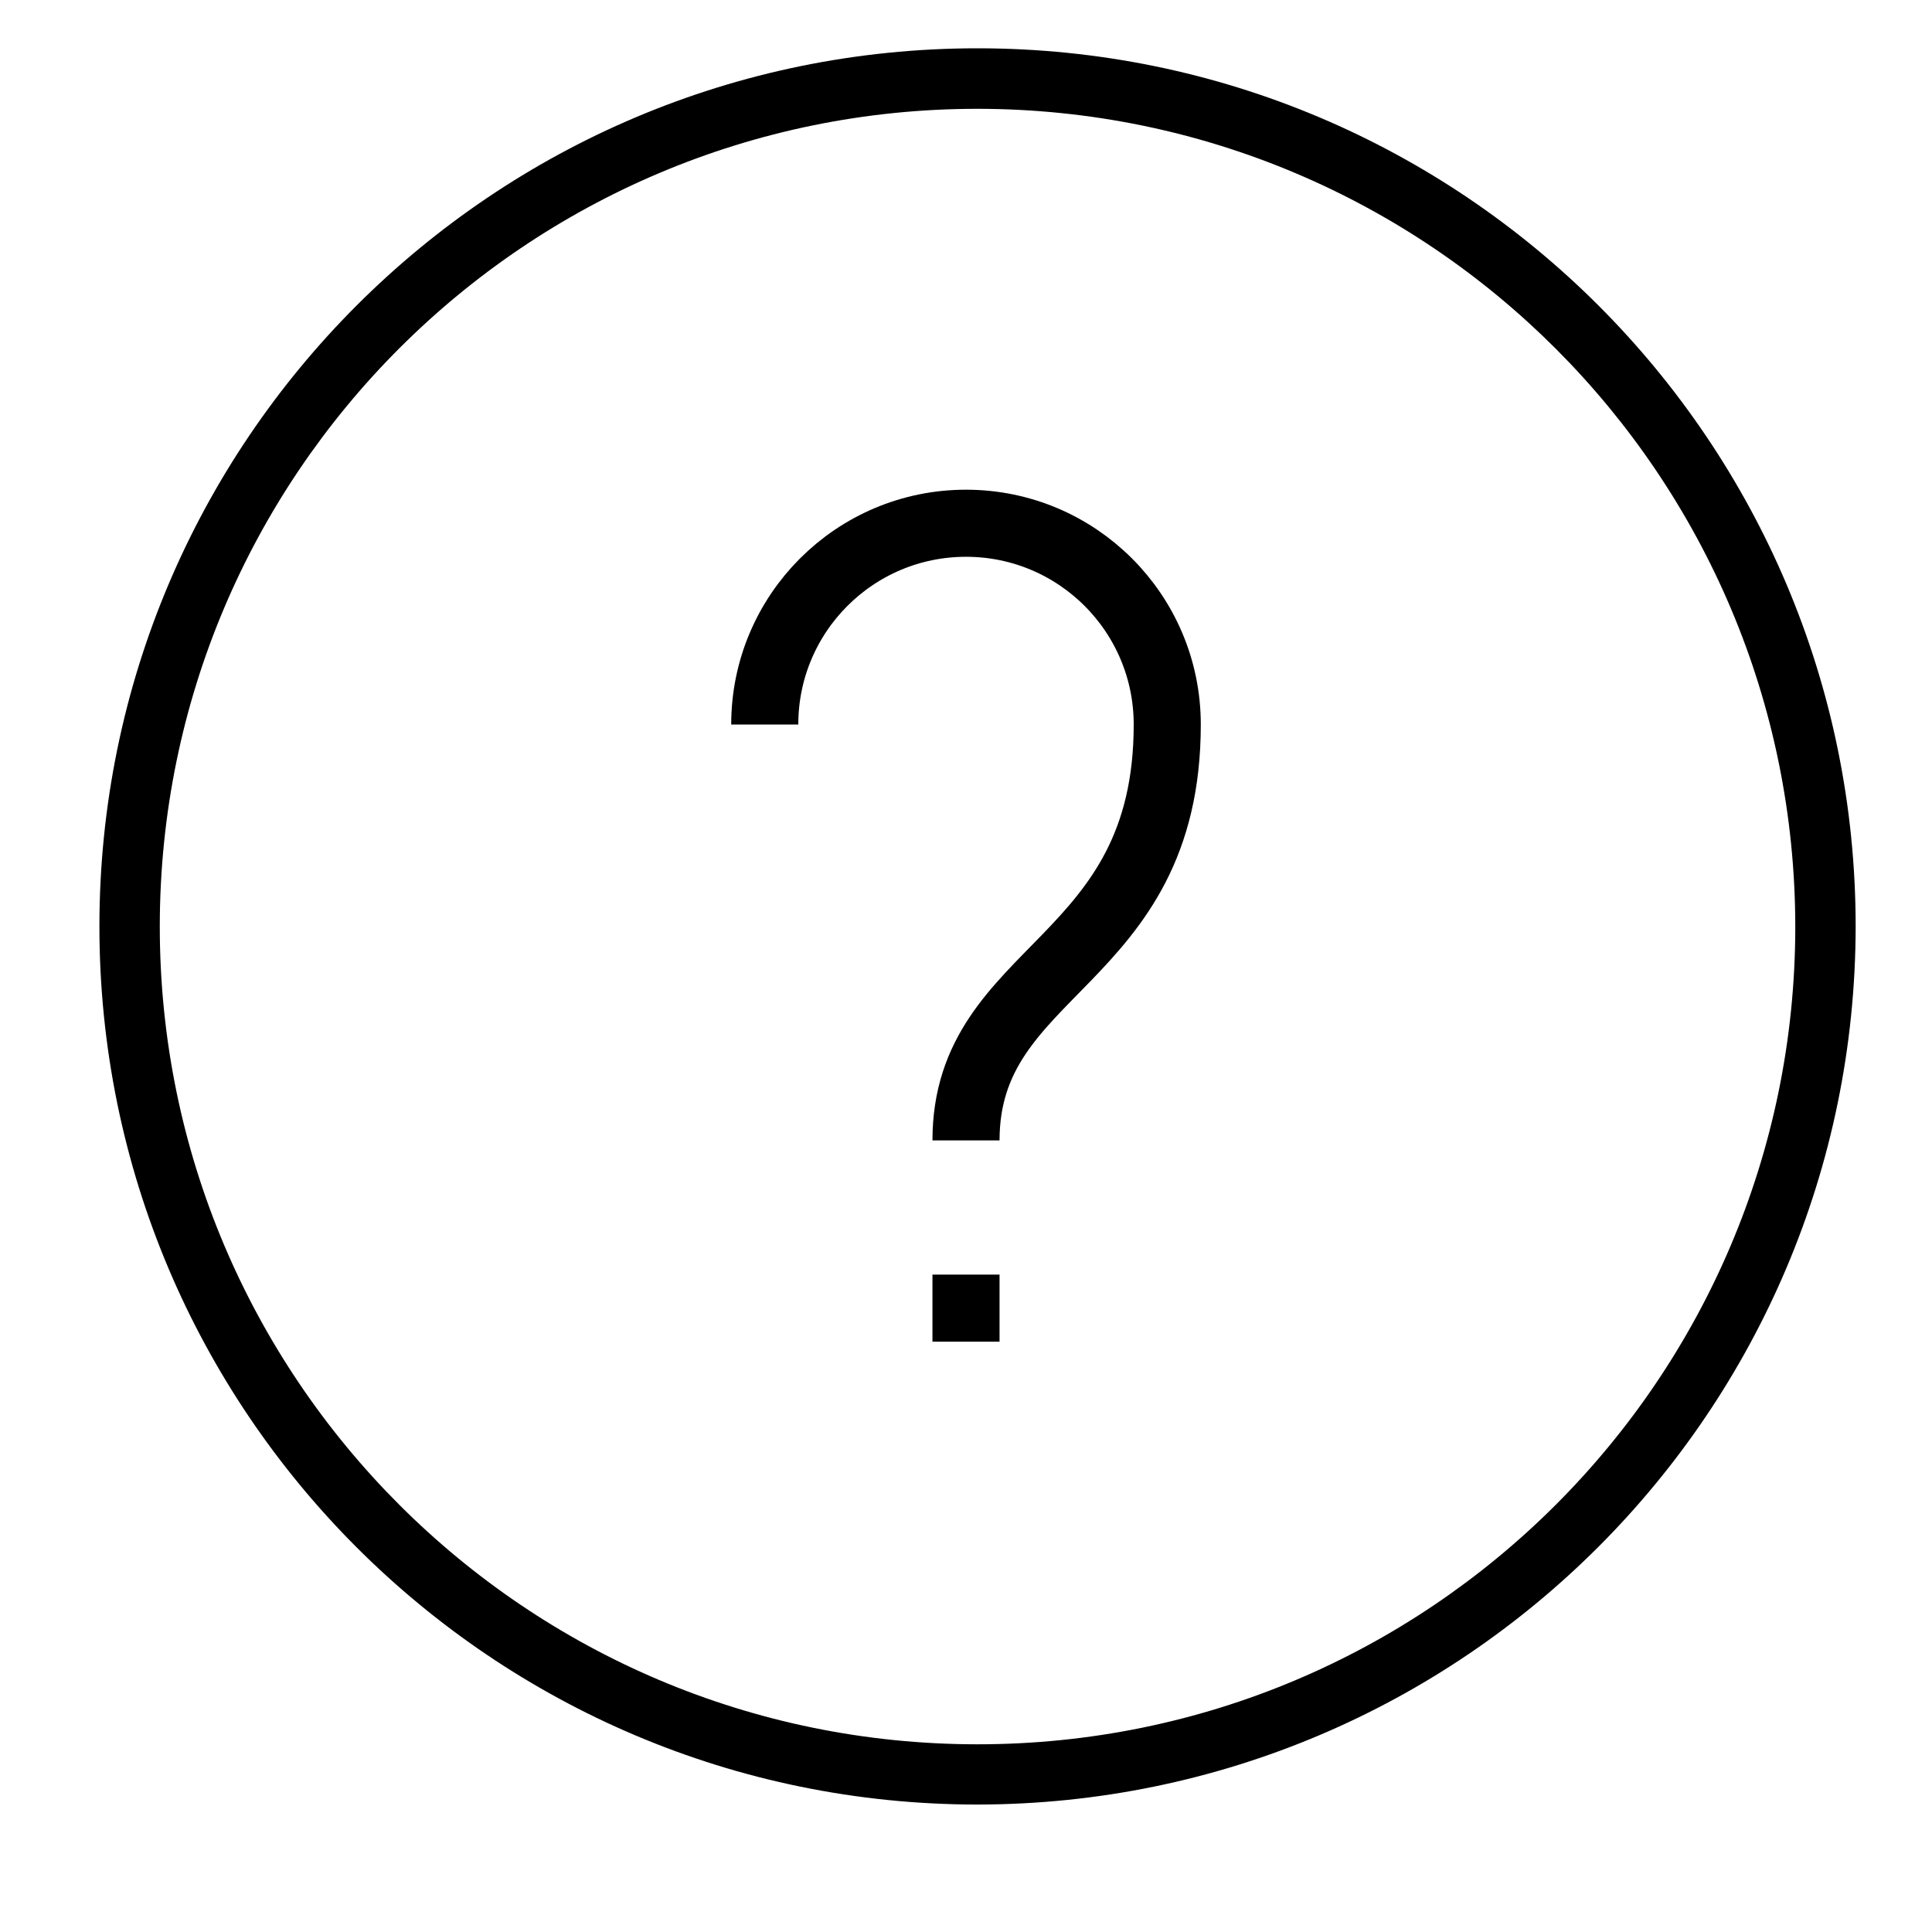
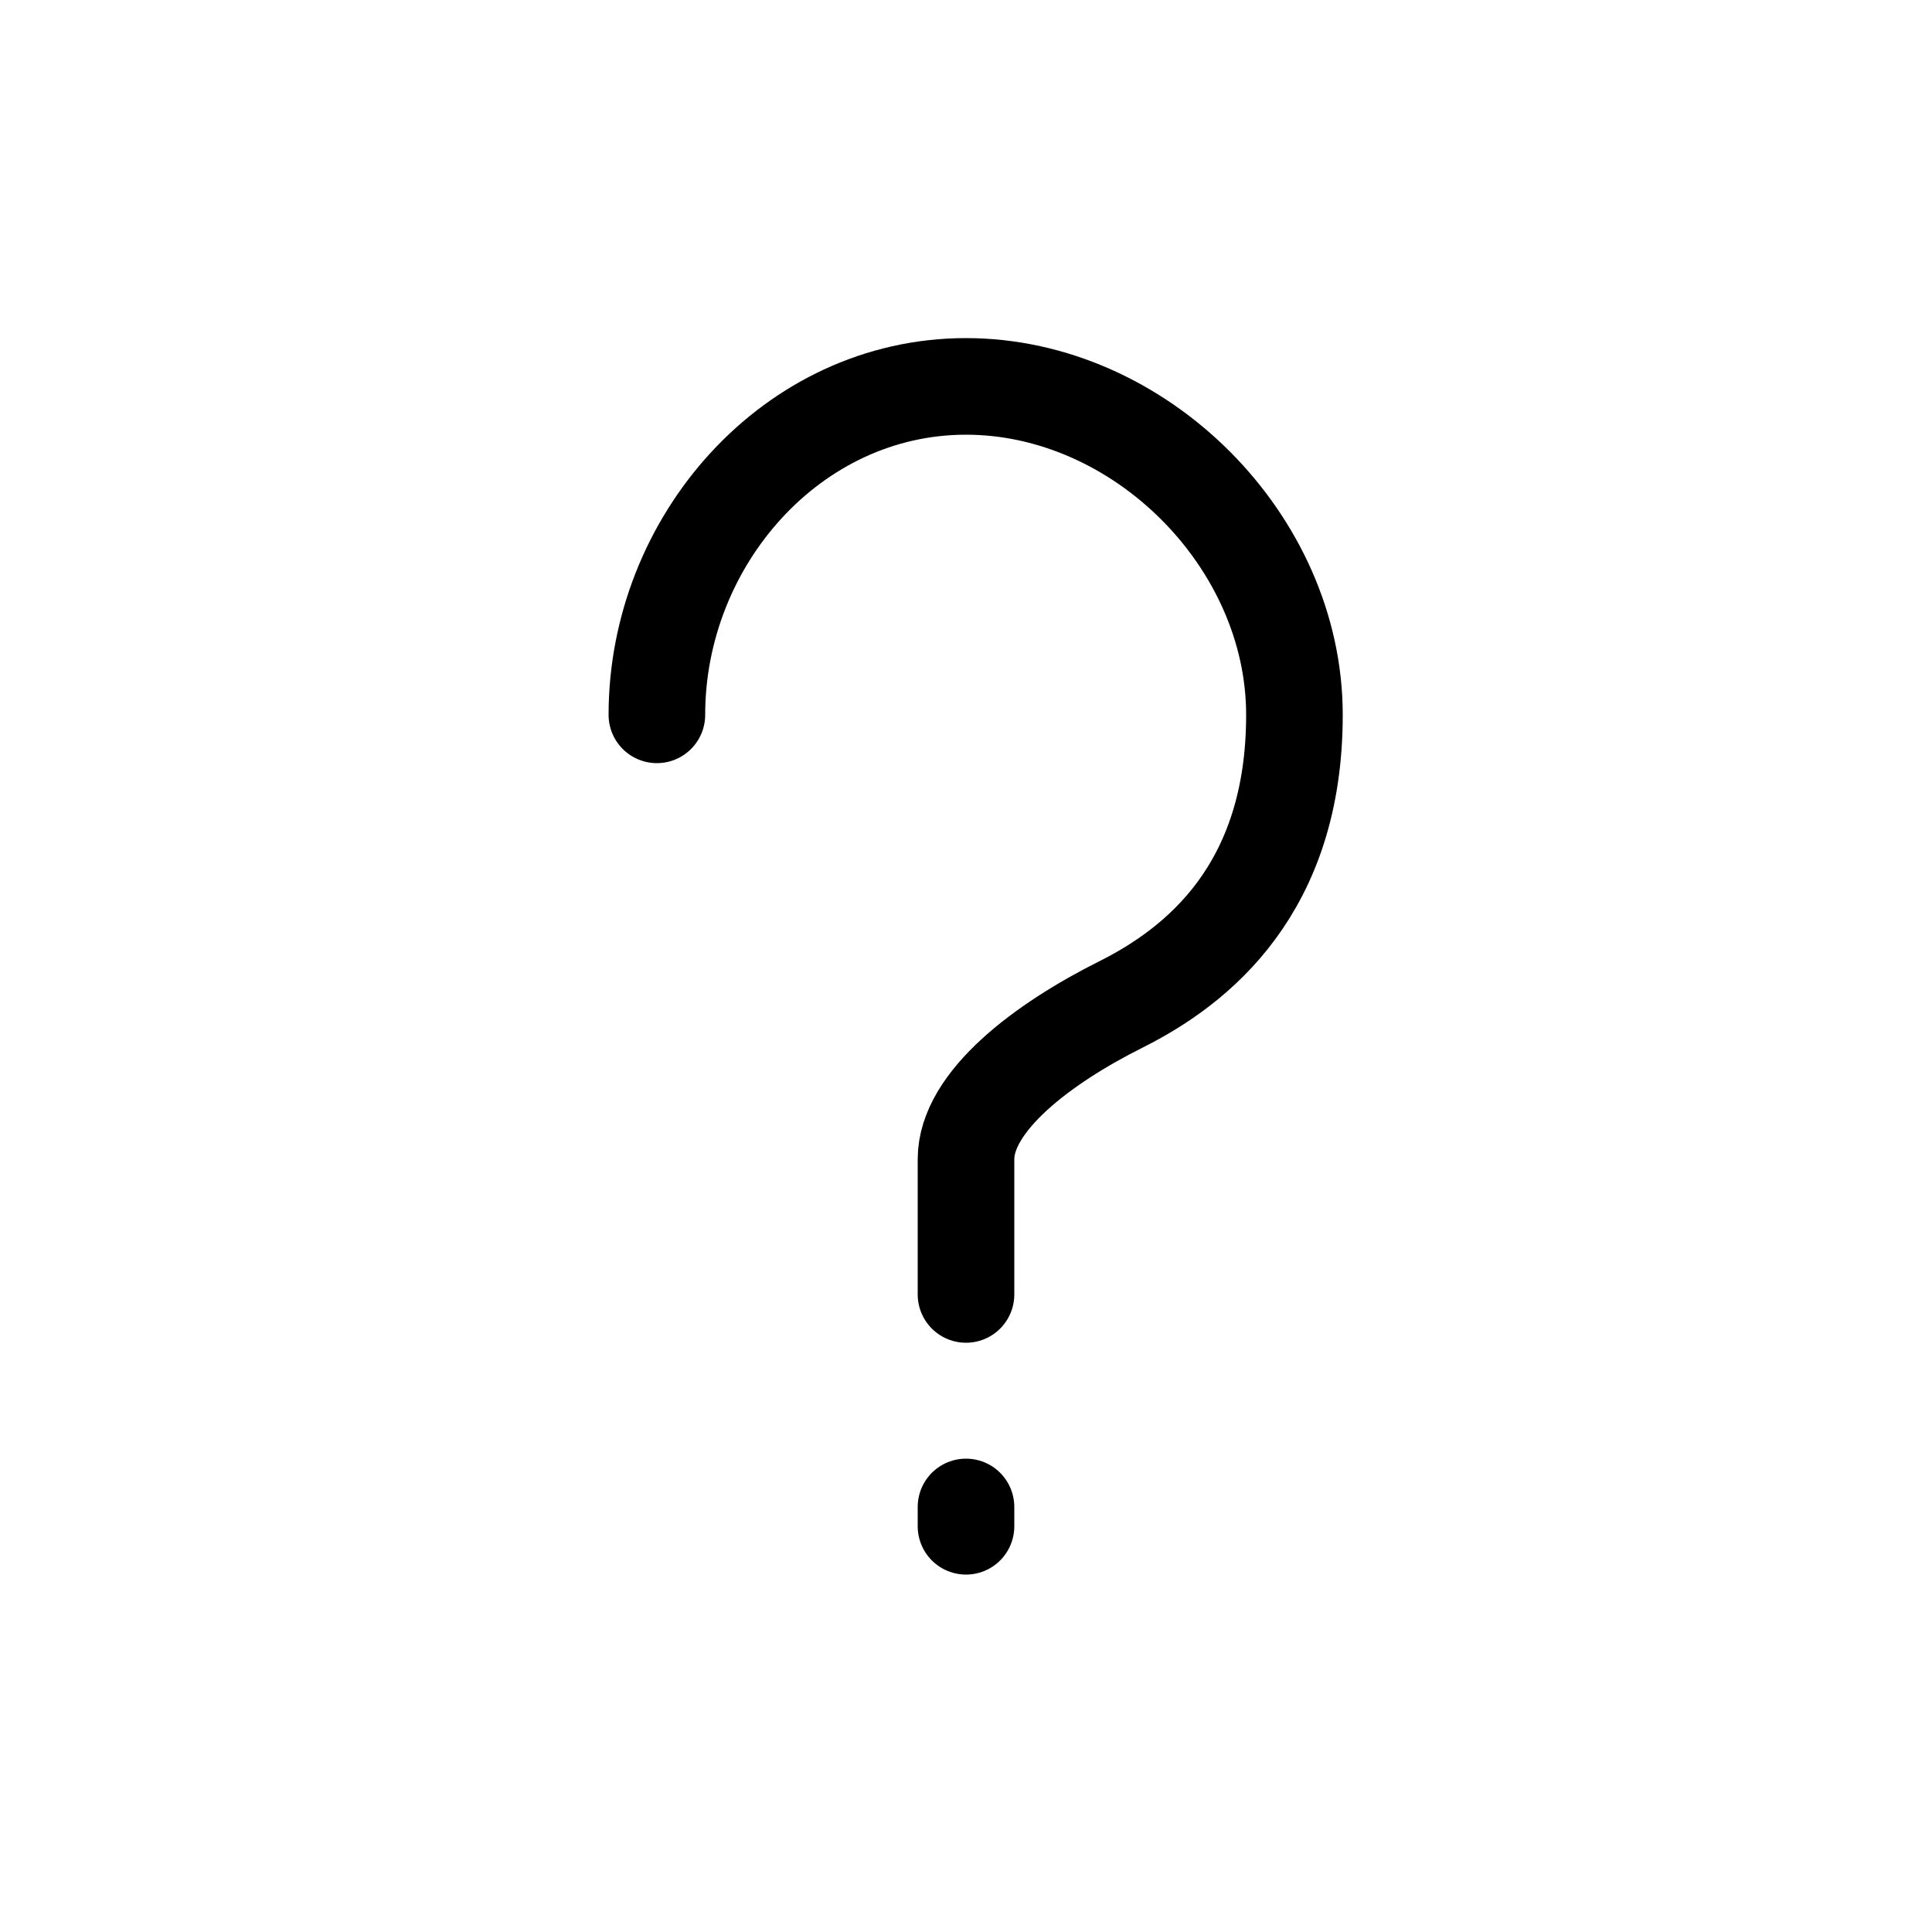
- <svg xmlns="http://www.w3.org/2000/svg" viewBox="0 0 144 144">
-   <path fill="currentColor" d="M72.87,134.5a65.45,65.45,0,1,1,65.44-65.44A65.52,65.52,0,0,1,72.87,134.5Zm0-126.39a60.95,60.95,0,1,0,60.94,61A61,61,0,0,0,72.87,8.11Z" />
-   <path fill="none" stroke="currentColor" stroke-width="5" d="M57,54A15,15,0,1,1,87,54C87,72,72,72,72,85M72,95L72,100z" />
+ <svg xmlns="http://www.w3.org/2000/svg" viewBox="0 0 100 100">
+   <path fill="none" stroke="currentColor" stroke-linecap="round" stroke-linejoin="round" stroke-width="5" d="M34 37c0-9 7-17 16-17s17 8 17 17-5 13-9 15-8 5-8 8v7m0 11v1" />
</svg>
